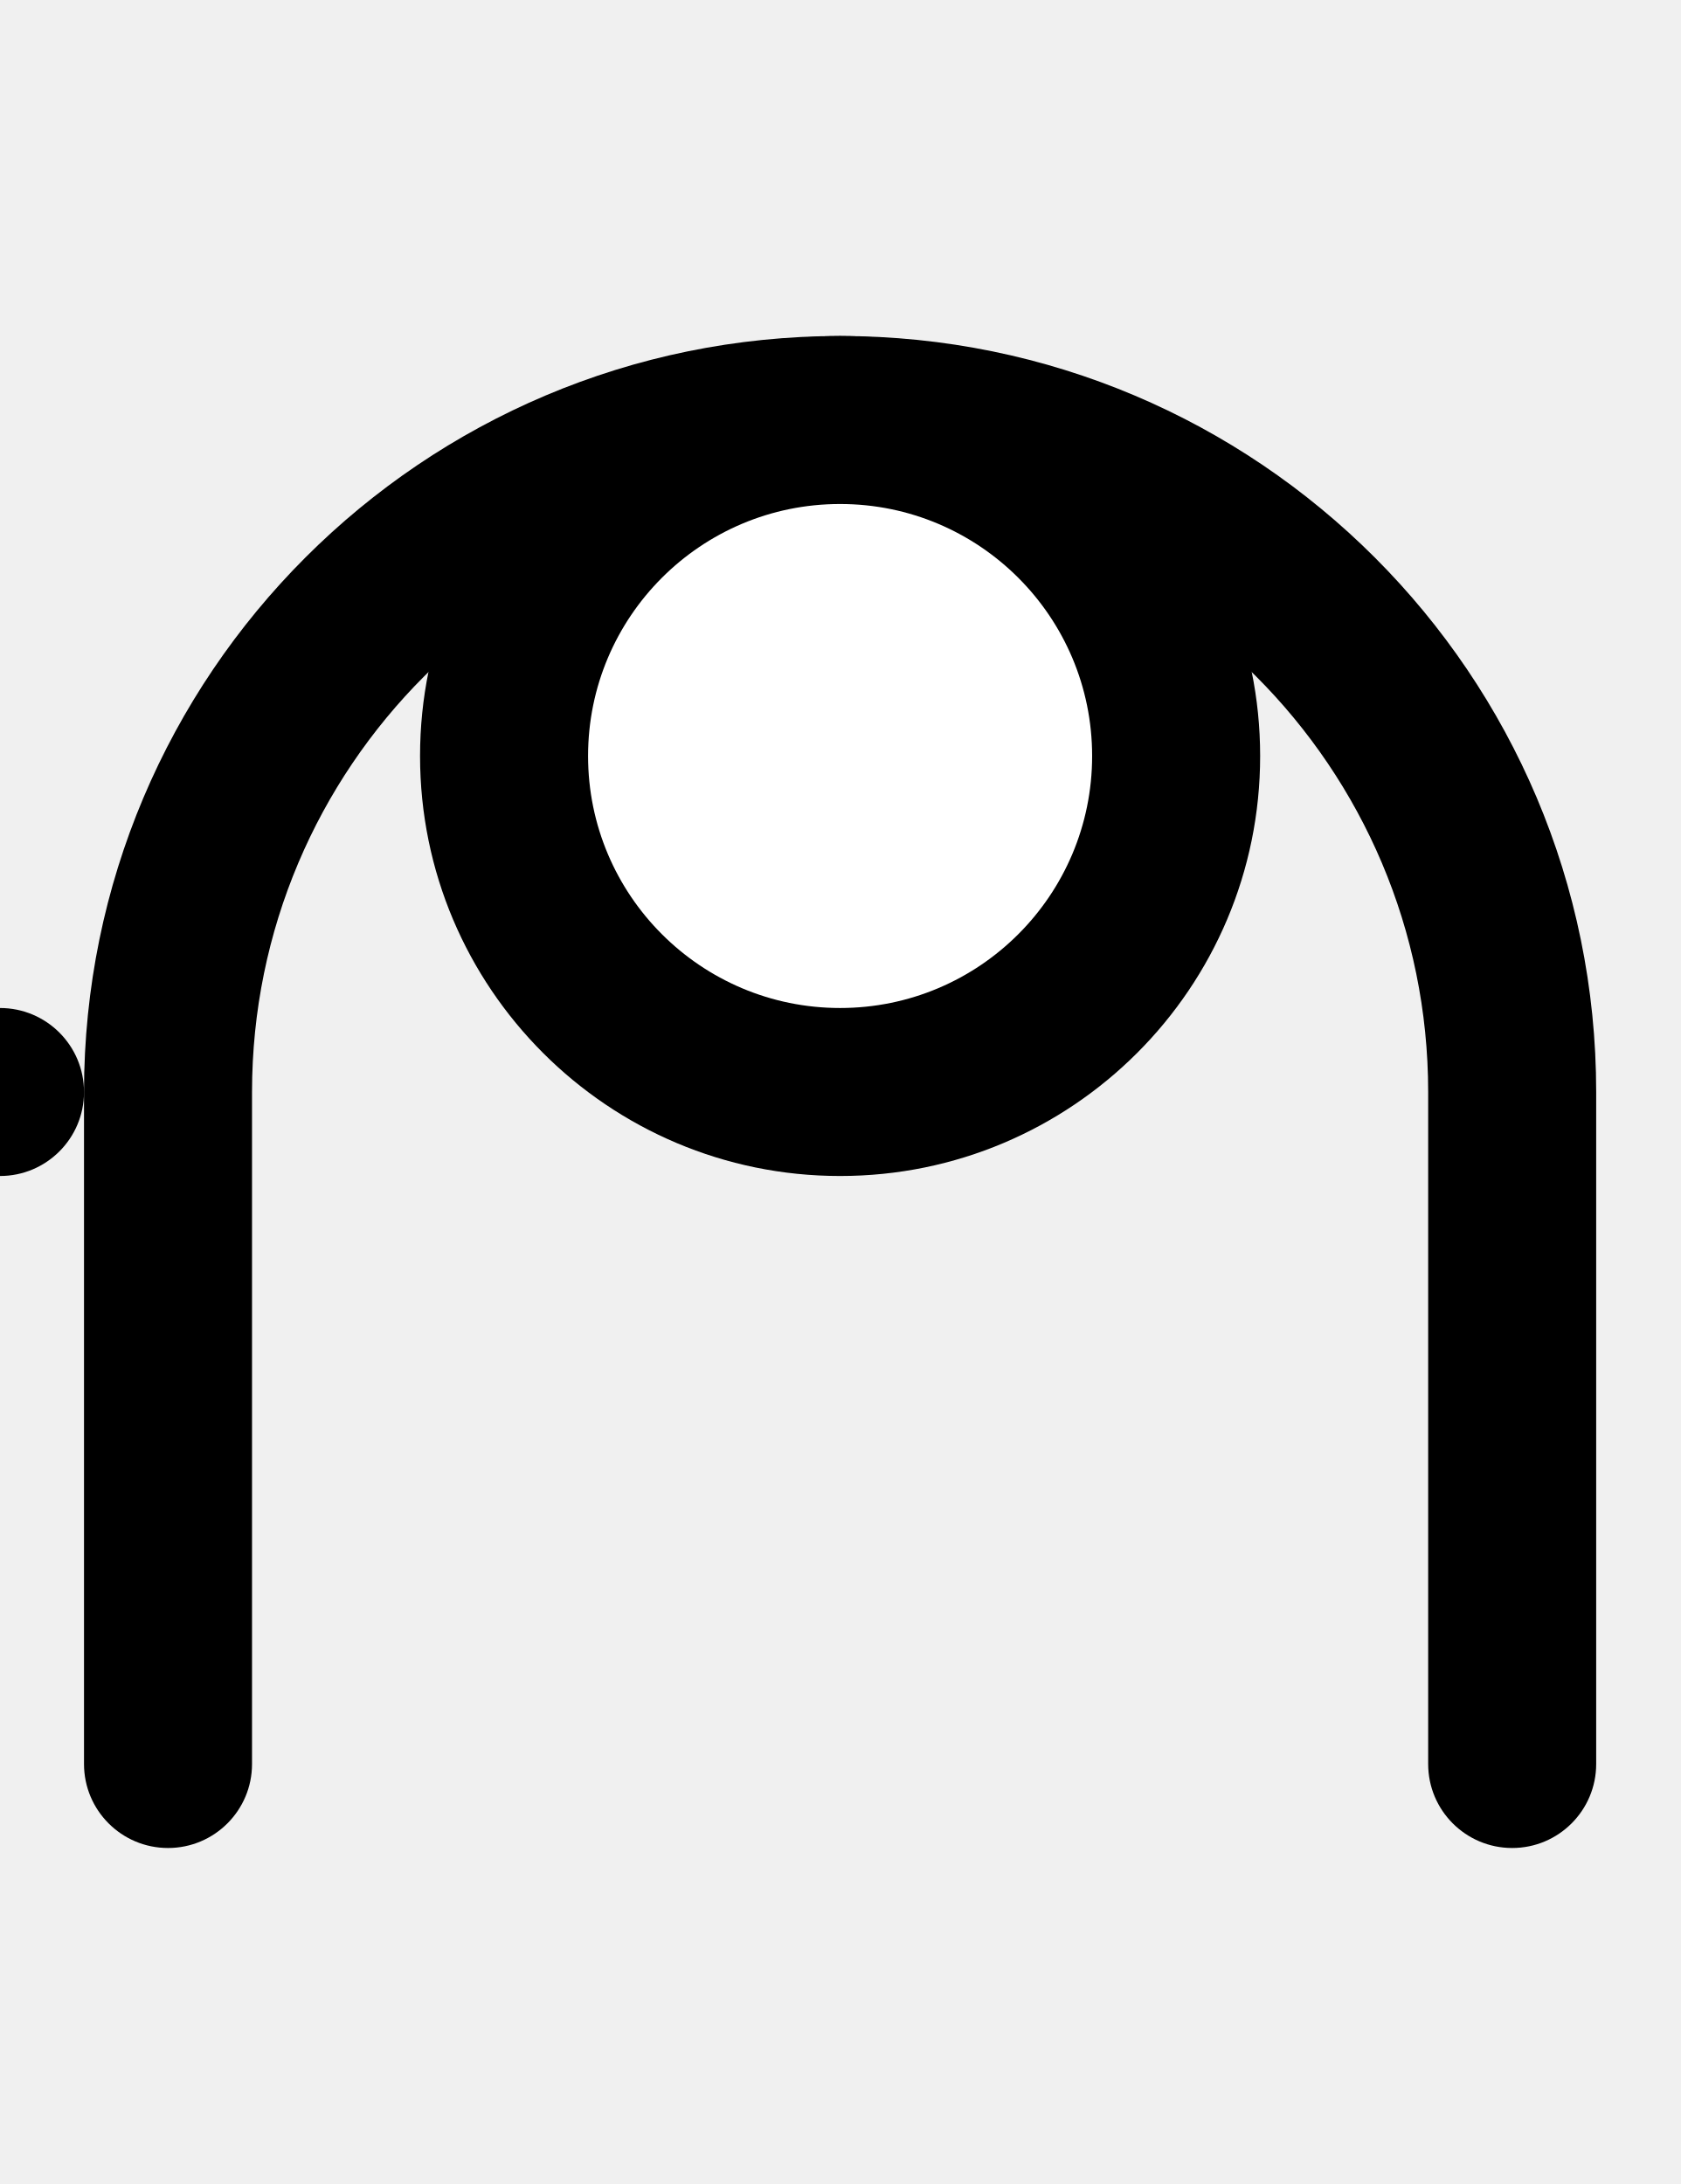
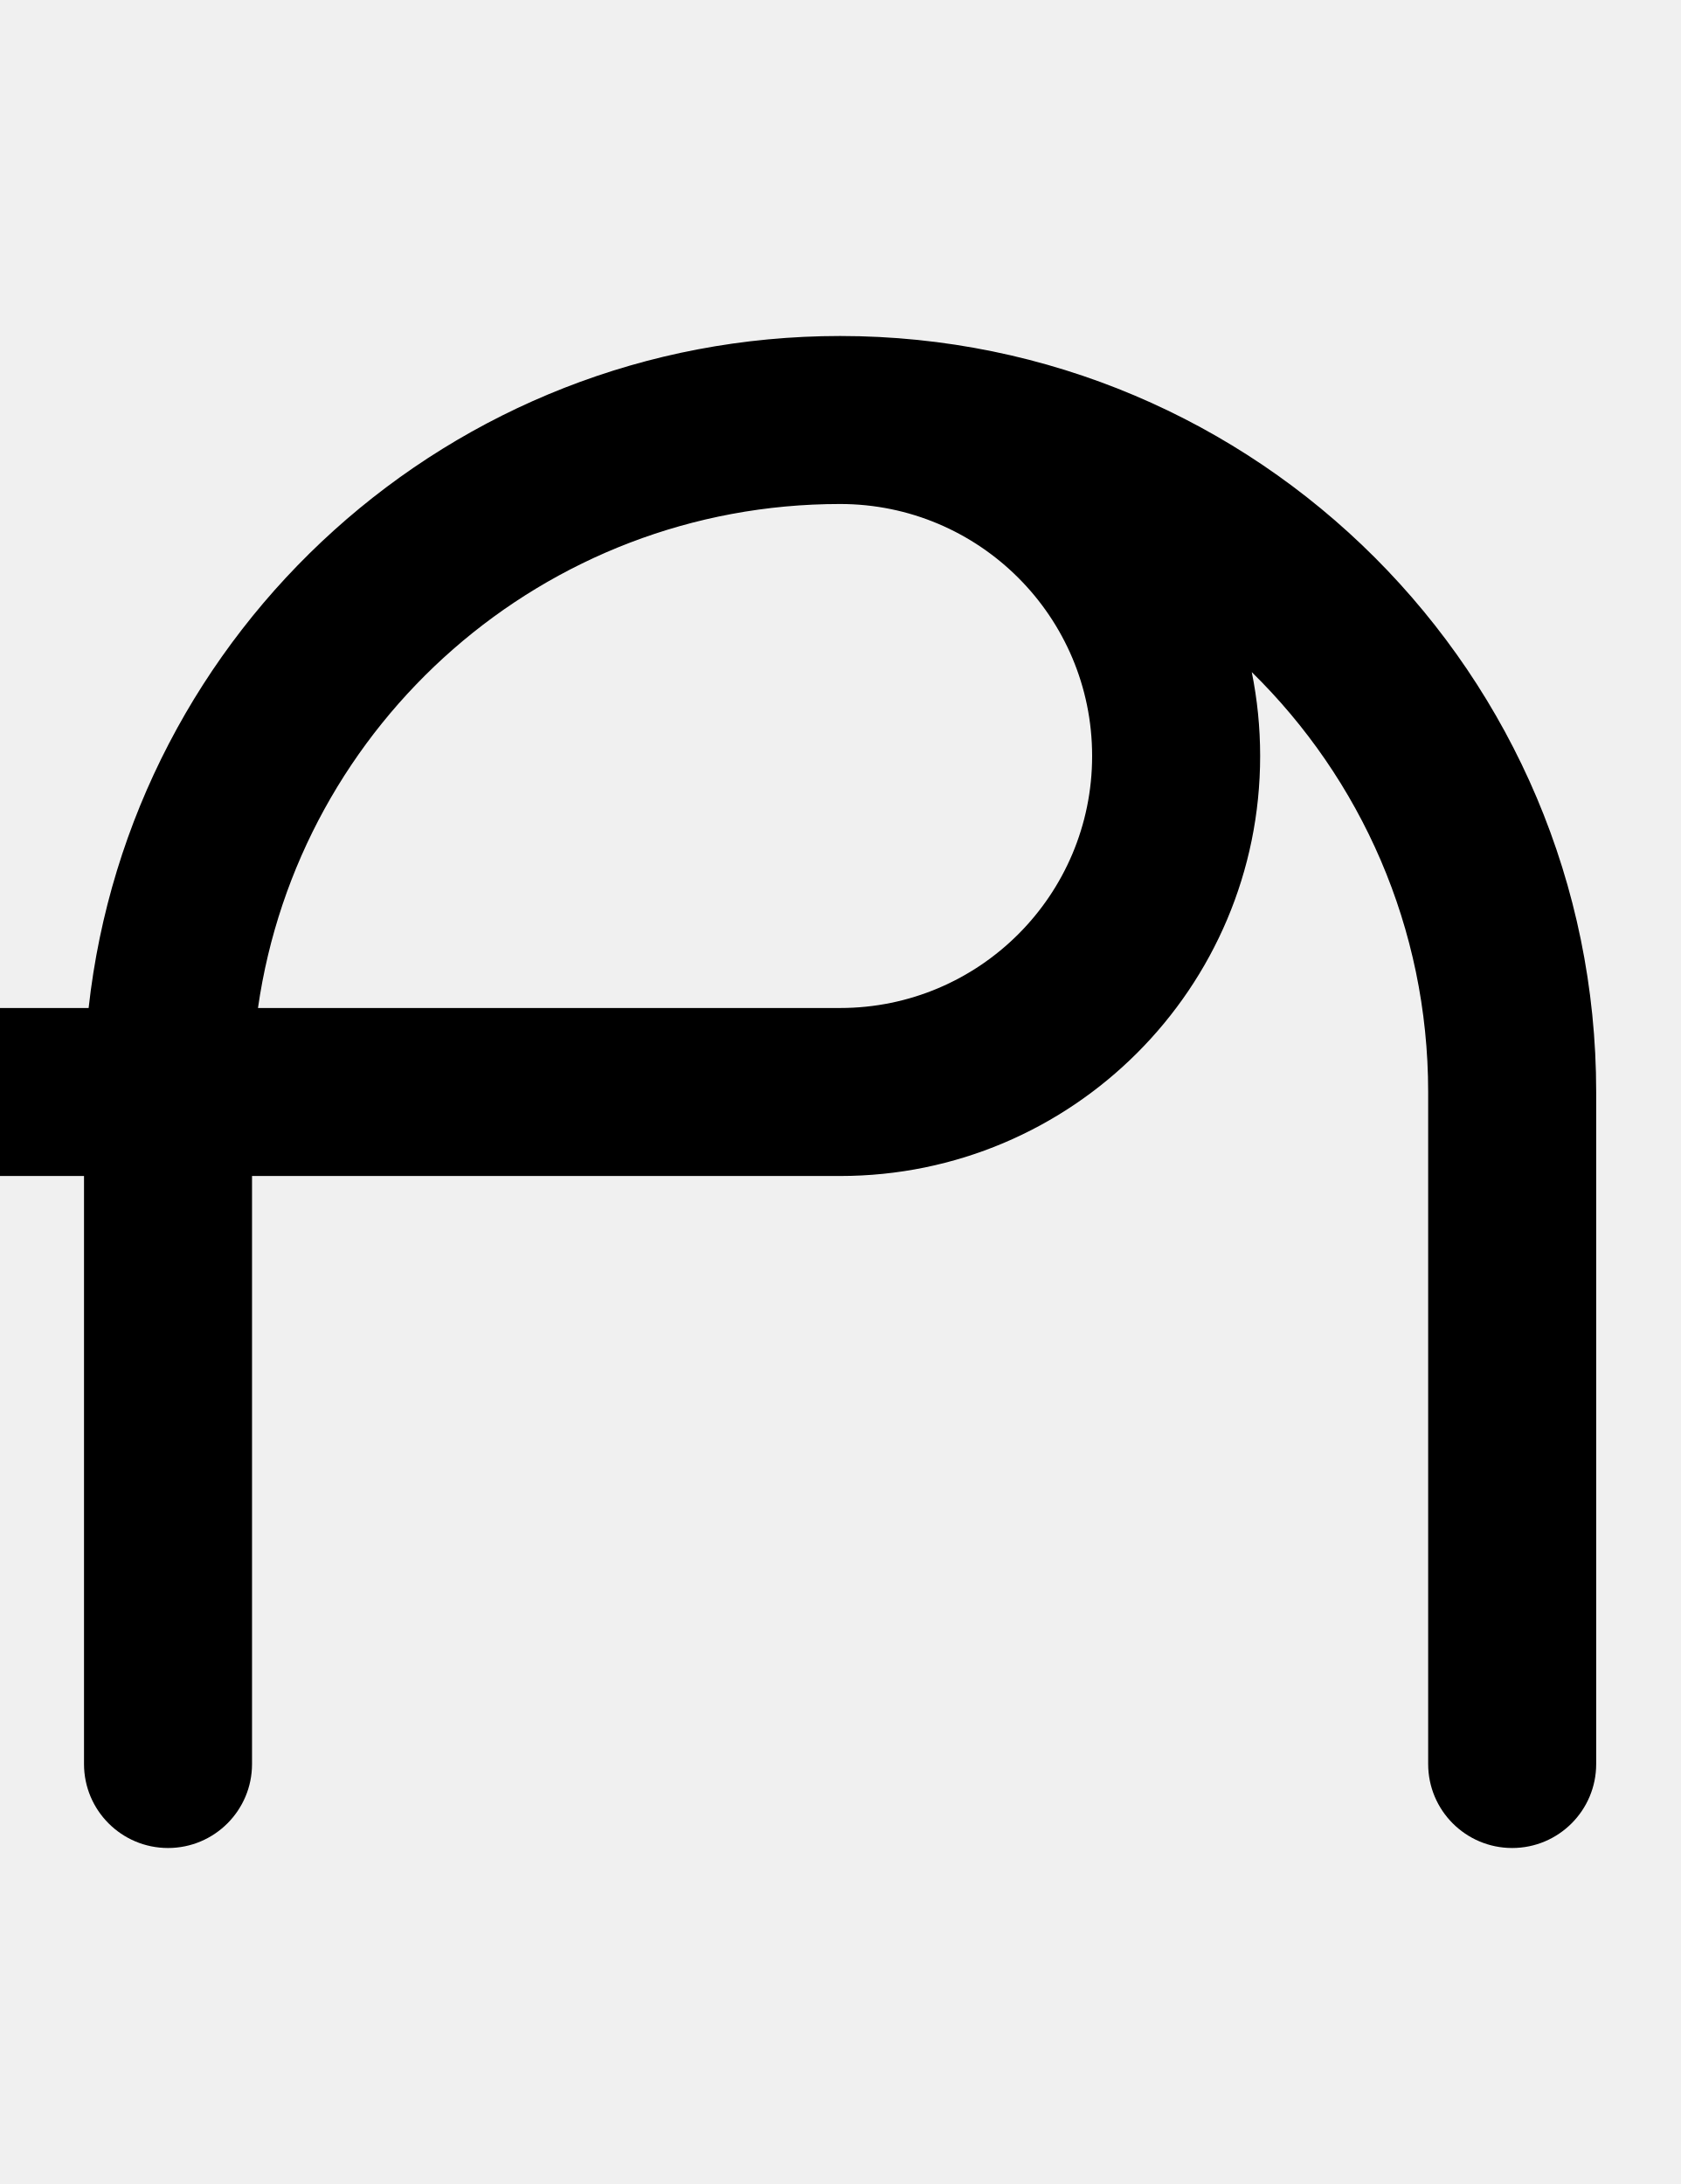
- <svg xmlns="http://www.w3.org/2000/svg" width="500" height="650">
-   <path d="M 250 100 A 225 225 0 0 0 25 325 L 25 525 A 25 25 0 0 0 50 550 A 25 25 0 0 0 75 525 L 75 325 A 175 175 0 0 1 250 150 A 175 175 0 0 1 425 325 L 425 525 A 25 25 0 0 0 450 550 A 25 25 0 0 0 475 525 L 475 325 A 225 225 0 0 0 250 100 z " />
-   <circle cx="000" cy="325" r="25" />
-   <circle cx="250" cy="225" r="125" />
-   <circle cx="250" cy="225" r="75" fill="white" />
+ <svg xmlns="http://www.w3.org/2000/svg" width="500" height="650" version="1.1" id="svg3">
+   <defs id="defs3" />
+   <path id="path10" style="fill:#000000" d="m 250,100 c 124.264,0 225,100.736 225,225 v 200 c 0,13.807 -11.193,25 -25,25 -13.807,0 -25,-11.193 -25,-25 V 325 C 425,276.048 404.901,231.792 372.506,200.031 374.142,208.1 375,216.449 375,225 375,294.036 319.036,350 250,350 H 75 v 175 c 0,13.807 -11.193,25 -25,25 -13.807,0 -25,-11.193 -25,-25 V 350 H 0 c -13.807,0 -25,-11.193 -25,-25 0,-13.807 11.193,-25 25,-25 H 26.373 C 38.809,187.501 134.186,100 250,100 Z m 0,50 C 161.838,150 88.902,215.193 76.771,300 H 250 c 41.421,0 75,-33.579 75,-75 0,-41.421 -33.579,-75 -75,-75 z" />
</svg>
